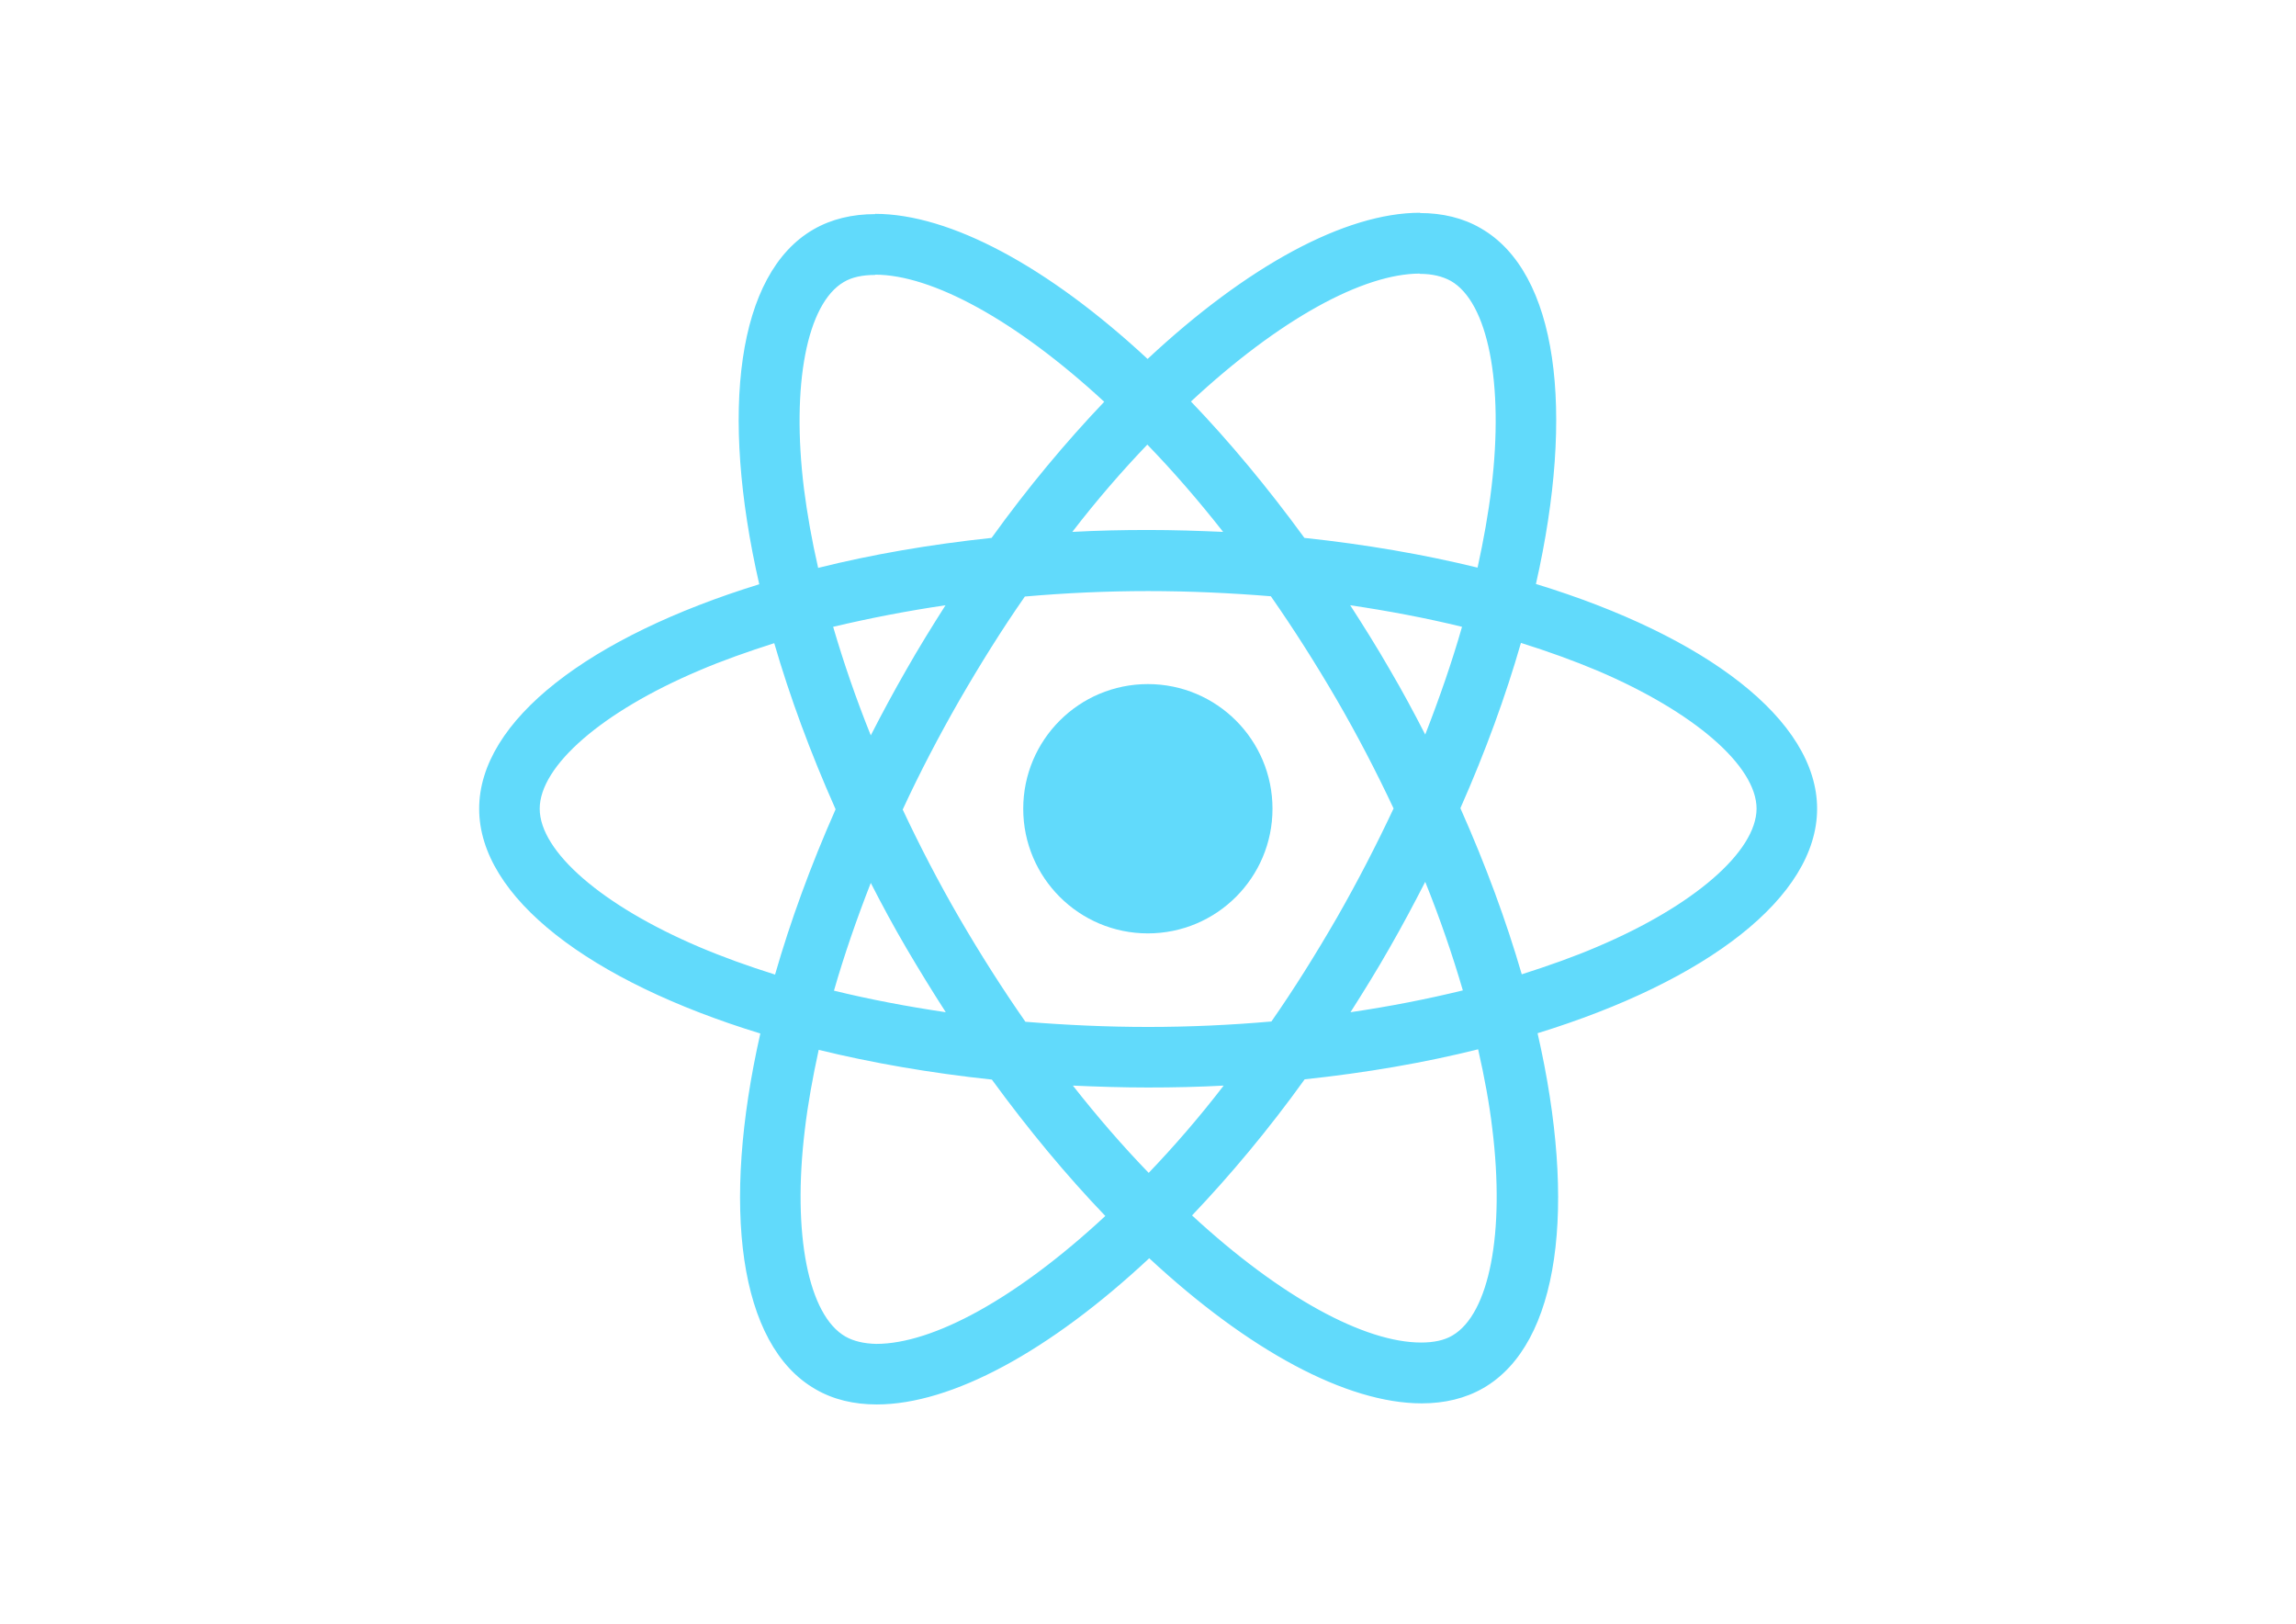
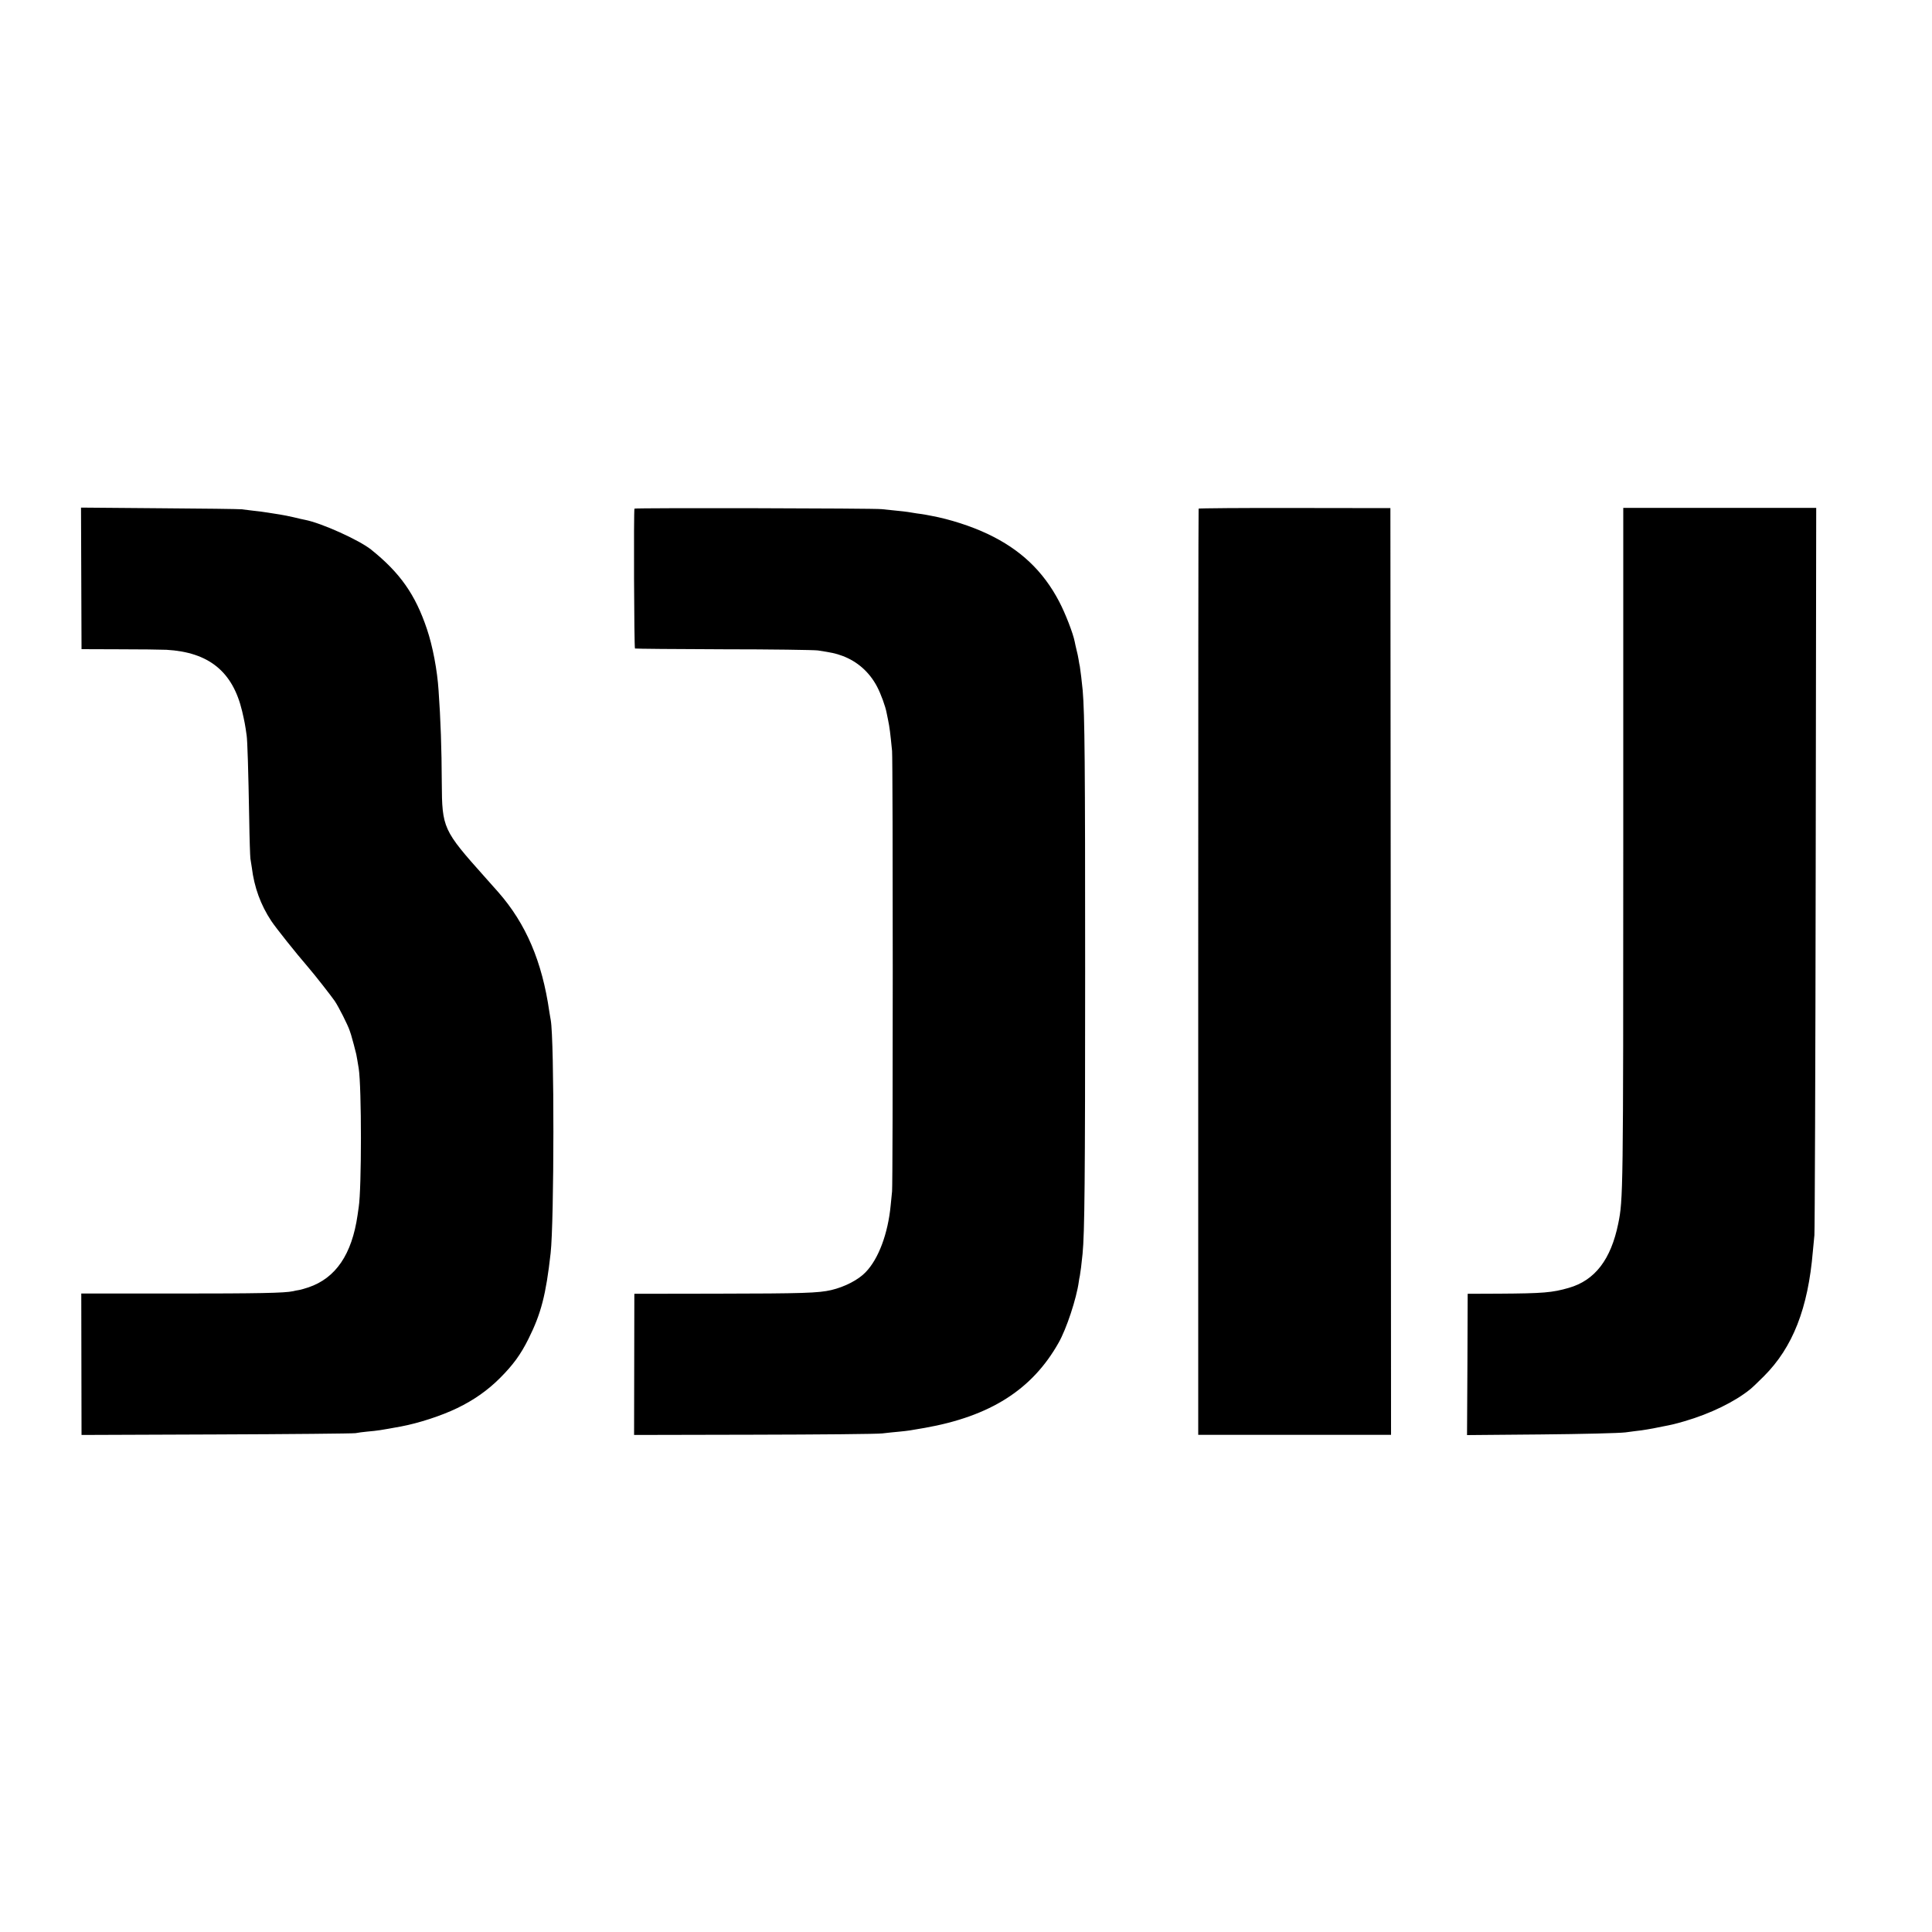
- <svg xmlns="http://www.w3.org/2000/svg" viewBox="0 0 841.9 595.3">
-   <g fill="#61DAFB">
-     <path d="M666.3 296.5c0-32.5-40.7-63.3-103.1-82.4 14.4-63.6 8-114.2-20.2-130.4-6.5-3.8-14.1-5.6-22.4-5.6v22.3c4.6 0 8.3.9 11.4 2.6 13.6 7.8 19.5 37.5 14.9 75.7-1.1 9.4-2.9 19.3-5.1 29.4-19.6-4.8-41-8.5-63.5-10.9-13.5-18.5-27.5-35.3-41.6-50 32.6-30.3 63.2-46.9 84-46.9V78c-27.5 0-63.5 19.6-99.9 53.6-36.4-33.8-72.4-53.2-99.9-53.2v22.3c20.7 0 51.4 16.5 84 46.6-14 14.7-28 31.4-41.3 49.9-22.6 2.4-44 6.1-63.6 11-2.3-10-4-19.7-5.2-29-4.7-38.2 1.1-67.9 14.6-75.8 3-1.8 6.9-2.6 11.5-2.6V78.5c-8.4 0-16 1.8-22.6 5.6-28.1 16.2-34.4 66.7-19.9 130.1-62.2 19.2-102.7 49.9-102.7 82.3 0 32.5 40.7 63.3 103.1 82.4-14.4 63.6-8 114.2 20.2 130.4 6.5 3.8 14.1 5.6 22.5 5.6 27.5 0 63.5-19.6 99.9-53.6 36.4 33.8 72.4 53.2 99.9 53.2 8.4 0 16-1.8 22.6-5.6 28.1-16.2 34.4-66.7 19.9-130.1 62-19.1 102.5-49.9 102.5-82.3zm-130.2-66.7c-3.7 12.9-8.3 26.2-13.5 39.5-4.1-8-8.4-16-13.1-24-4.6-8-9.5-15.8-14.4-23.4 14.2 2.1 27.9 4.7 41 7.9zm-45.8 106.5c-7.8 13.5-15.8 26.3-24.1 38.2-14.9 1.3-30 2-45.2 2-15.1 0-30.2-.7-45-1.9-8.3-11.9-16.4-24.6-24.2-38-7.6-13.1-14.5-26.4-20.8-39.8 6.2-13.4 13.2-26.8 20.7-39.9 7.8-13.5 15.8-26.3 24.1-38.2 14.9-1.3 30-2 45.2-2 15.1 0 30.2.7 45 1.9 8.3 11.9 16.4 24.6 24.2 38 7.6 13.1 14.5 26.4 20.8 39.8-6.3 13.4-13.2 26.8-20.7 39.9zm32.3-13c5.4 13.4 10 26.8 13.8 39.8-13.1 3.2-26.9 5.9-41.2 8 4.9-7.7 9.8-15.6 14.4-23.7 4.6-8 8.9-16.1 13-24.1zM421.2 430c-9.3-9.6-18.6-20.3-27.8-32 9 .4 18.2.7 27.5.7 9.4 0 18.7-.2 27.8-.7-9 11.7-18.3 22.4-27.5 32zm-74.4-58.9c-14.2-2.1-27.9-4.7-41-7.9 3.7-12.9 8.3-26.2 13.5-39.5 4.1 8 8.4 16 13.1 24 4.7 8 9.5 15.8 14.4 23.4zM420.7 163c9.3 9.6 18.6 20.3 27.8 32-9-.4-18.2-.7-27.5-.7-9.4 0-18.7.2-27.8.7 9-11.7 18.3-22.4 27.5-32zm-74 58.9c-4.9 7.7-9.8 15.6-14.4 23.7-4.6 8-8.9 16-13 24-5.4-13.4-10-26.8-13.8-39.8 13.1-3.1 26.9-5.8 41.2-7.9zm-90.5 125.2c-35.4-15.1-58.3-34.9-58.3-50.6 0-15.7 22.9-35.6 58.3-50.6 8.6-3.7 18-7 27.7-10.1 5.7 19.6 13.2 40 22.5 60.9-9.2 20.8-16.6 41.1-22.2 60.6-9.9-3.1-19.3-6.5-28-10.2zM310 490c-13.6-7.8-19.5-37.5-14.9-75.7 1.1-9.4 2.9-19.3 5.1-29.4 19.6 4.8 41 8.5 63.5 10.9 13.5 18.5 27.5 35.3 41.6 50-32.6 30.3-63.2 46.9-84 46.9-4.5-.1-8.3-1-11.3-2.7zm237.2-76.2c4.7 38.2-1.1 67.9-14.6 75.8-3 1.8-6.9 2.6-11.5 2.6-20.7 0-51.4-16.5-84-46.6 14-14.7 28-31.4 41.3-49.9 22.6-2.4 44-6.1 63.6-11 2.3 10.1 4.1 19.8 5.2 29.1zm38.5-66.7c-8.6 3.7-18 7-27.7 10.1-5.7-19.6-13.2-40-22.5-60.9 9.2-20.8 16.6-41.1 22.2-60.6 9.9 3.1 19.3 6.5 28.1 10.2 35.4 15.1 58.3 34.9 58.3 50.6-.1 15.7-23 35.6-58.4 50.6zM320.8 78.4z" />
-     <circle cx="420.9" cy="296.5" r="45.7" />
-     <path d="M520.5 78.1z" />
-   </g>
+ <svg xmlns="http://www.w3.org/2000/svg" width="2000" height="2000" version="1" viewBox="0 0 1500 1500">
+   <path d="M631 10509l2-549 291-1c160 0 326-2 369-4 329-19 514-169 587-477 18-78 23-102 35-188 6-40 13-265 20-655 2-148 7-283 9-300 3-16 8-48 11-70 19-155 69-291 151-415 35-53 191-249 287-360 51-59 176-219 206-262 32-48 102-187 116-230l11-33c6-19 36-130 40-150 4-21 11-60 19-110 23-146 23-935 0-1077-2-13-6-41-9-63-44-304-169-488-381-560-27-9-61-19-75-21s-34-6-45-9c-65-14-267-18-917-18H631l1-549 1-549 1046 4c575 2 1062 7 1081 10 19 4 60 9 90 12 87 8 94 9 264 40 138 26 313 83 437 143 128 62 235 137 330 232 101 101 161 182 222 305 98 196 136 343 172 665 28 248 29 1656 1 1810-3 14-7 43-11 65-56 391-182 684-396 928-30 34-76 86-104 117-325 364-333 380-335 733-1 262-9 494-25 717-10 157-46 345-90 475-90 269-209 438-435 619-94 74-383 205-512 230-12 2-52 11-88 20-36 8-83 18-105 21s-65 10-95 15-82 12-115 15c-33 4-73 9-90 11-16 2-303 6-638 8l-608 5 2-550zM4926 11051c-7-12-3-1082 4-1086 4-2 313-5 686-6 373 0 704-5 734-9 110-17 135-22 190-42 116-43 209-125 269-238 30-57 66-155 75-206 3-16 8-40 11-54 12-58 17-99 31-240 7-78 7-3356 0-3420-3-25-8-74-11-110-21-218-94-414-194-517-57-60-162-114-267-139-100-23-217-27-889-28l-640-1-1-548-1-548 926 2c509 1 960 5 1001 10s102 11 135 14c68 7 77 8 195 29 508 90 834 297 1039 661 61 107 139 343 157 475 1 8 4 29 8 45 5 29 13 87 21 170 16 165 20 555 20 2195 0 1612-3 1991-19 2180-5 55-18 163-22 185-3 11-7 36-10 55s-10 53-16 75c-5 22-12 50-14 63-12 63-72 219-121 312-124 237-302 405-554 524-128 61-296 115-437 141-15 3-36 7-47 9s-42 7-68 10c-27 4-58 9-68 11-11 2-55 7-97 11s-90 9-107 11c-49 7-1915 11-1919 4zM9306 11051c-2-3-3-1623-3-3598V3860h1497l-2 3597-3 3598-743 1c-408 1-744-2-746-5zM12603 8476c0-2752-1-2787-39-2976-57-279-181-441-384-499-128-37-199-43-540-45l-245-1-2-549-3-548 573 5c327 3 608 10 657 16 47 6 103 14 125 16 22 3 63 10 90 15 28 6 61 12 75 15 68 13 91 18 170 41 199 58 390 151 510 249 14 11 61 56 105 100 224 224 343 527 380 970 3 33 8 89 12 125 3 36 8 1321 10 2856l4 2791h-1498V8476z" transform="matrix(.1 0 0 -.1 0 1500)" />
</svg>
